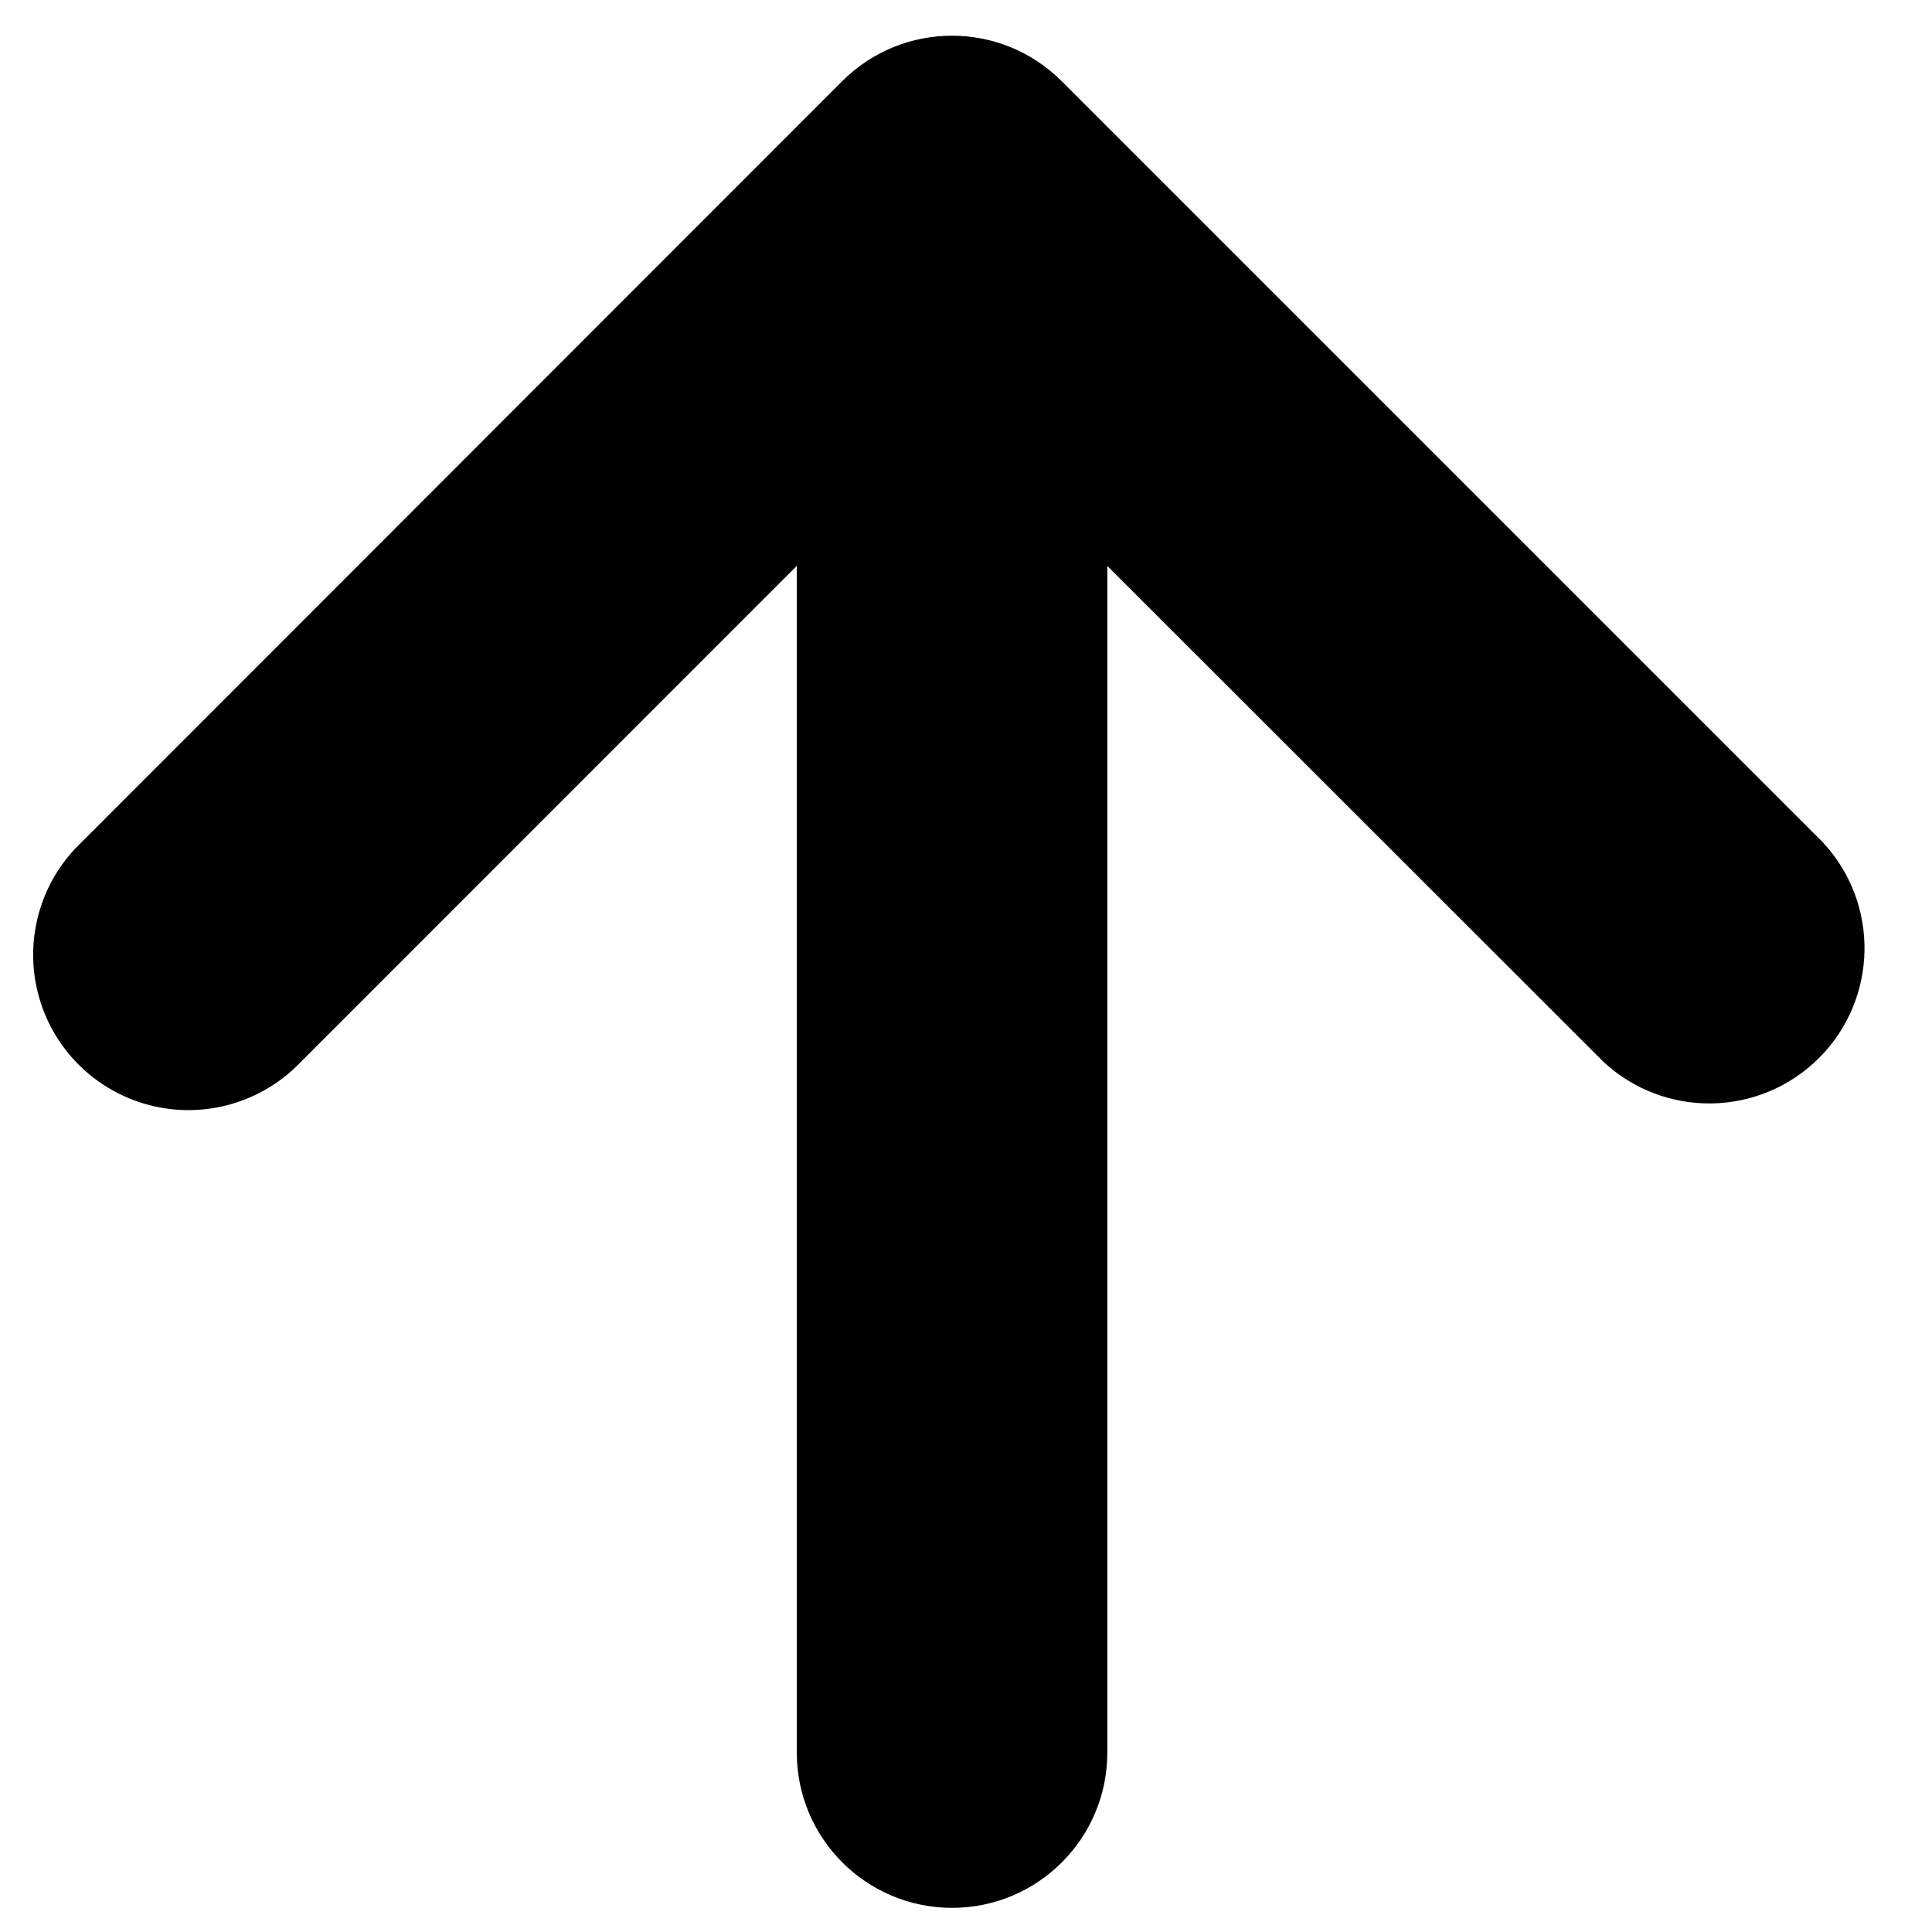
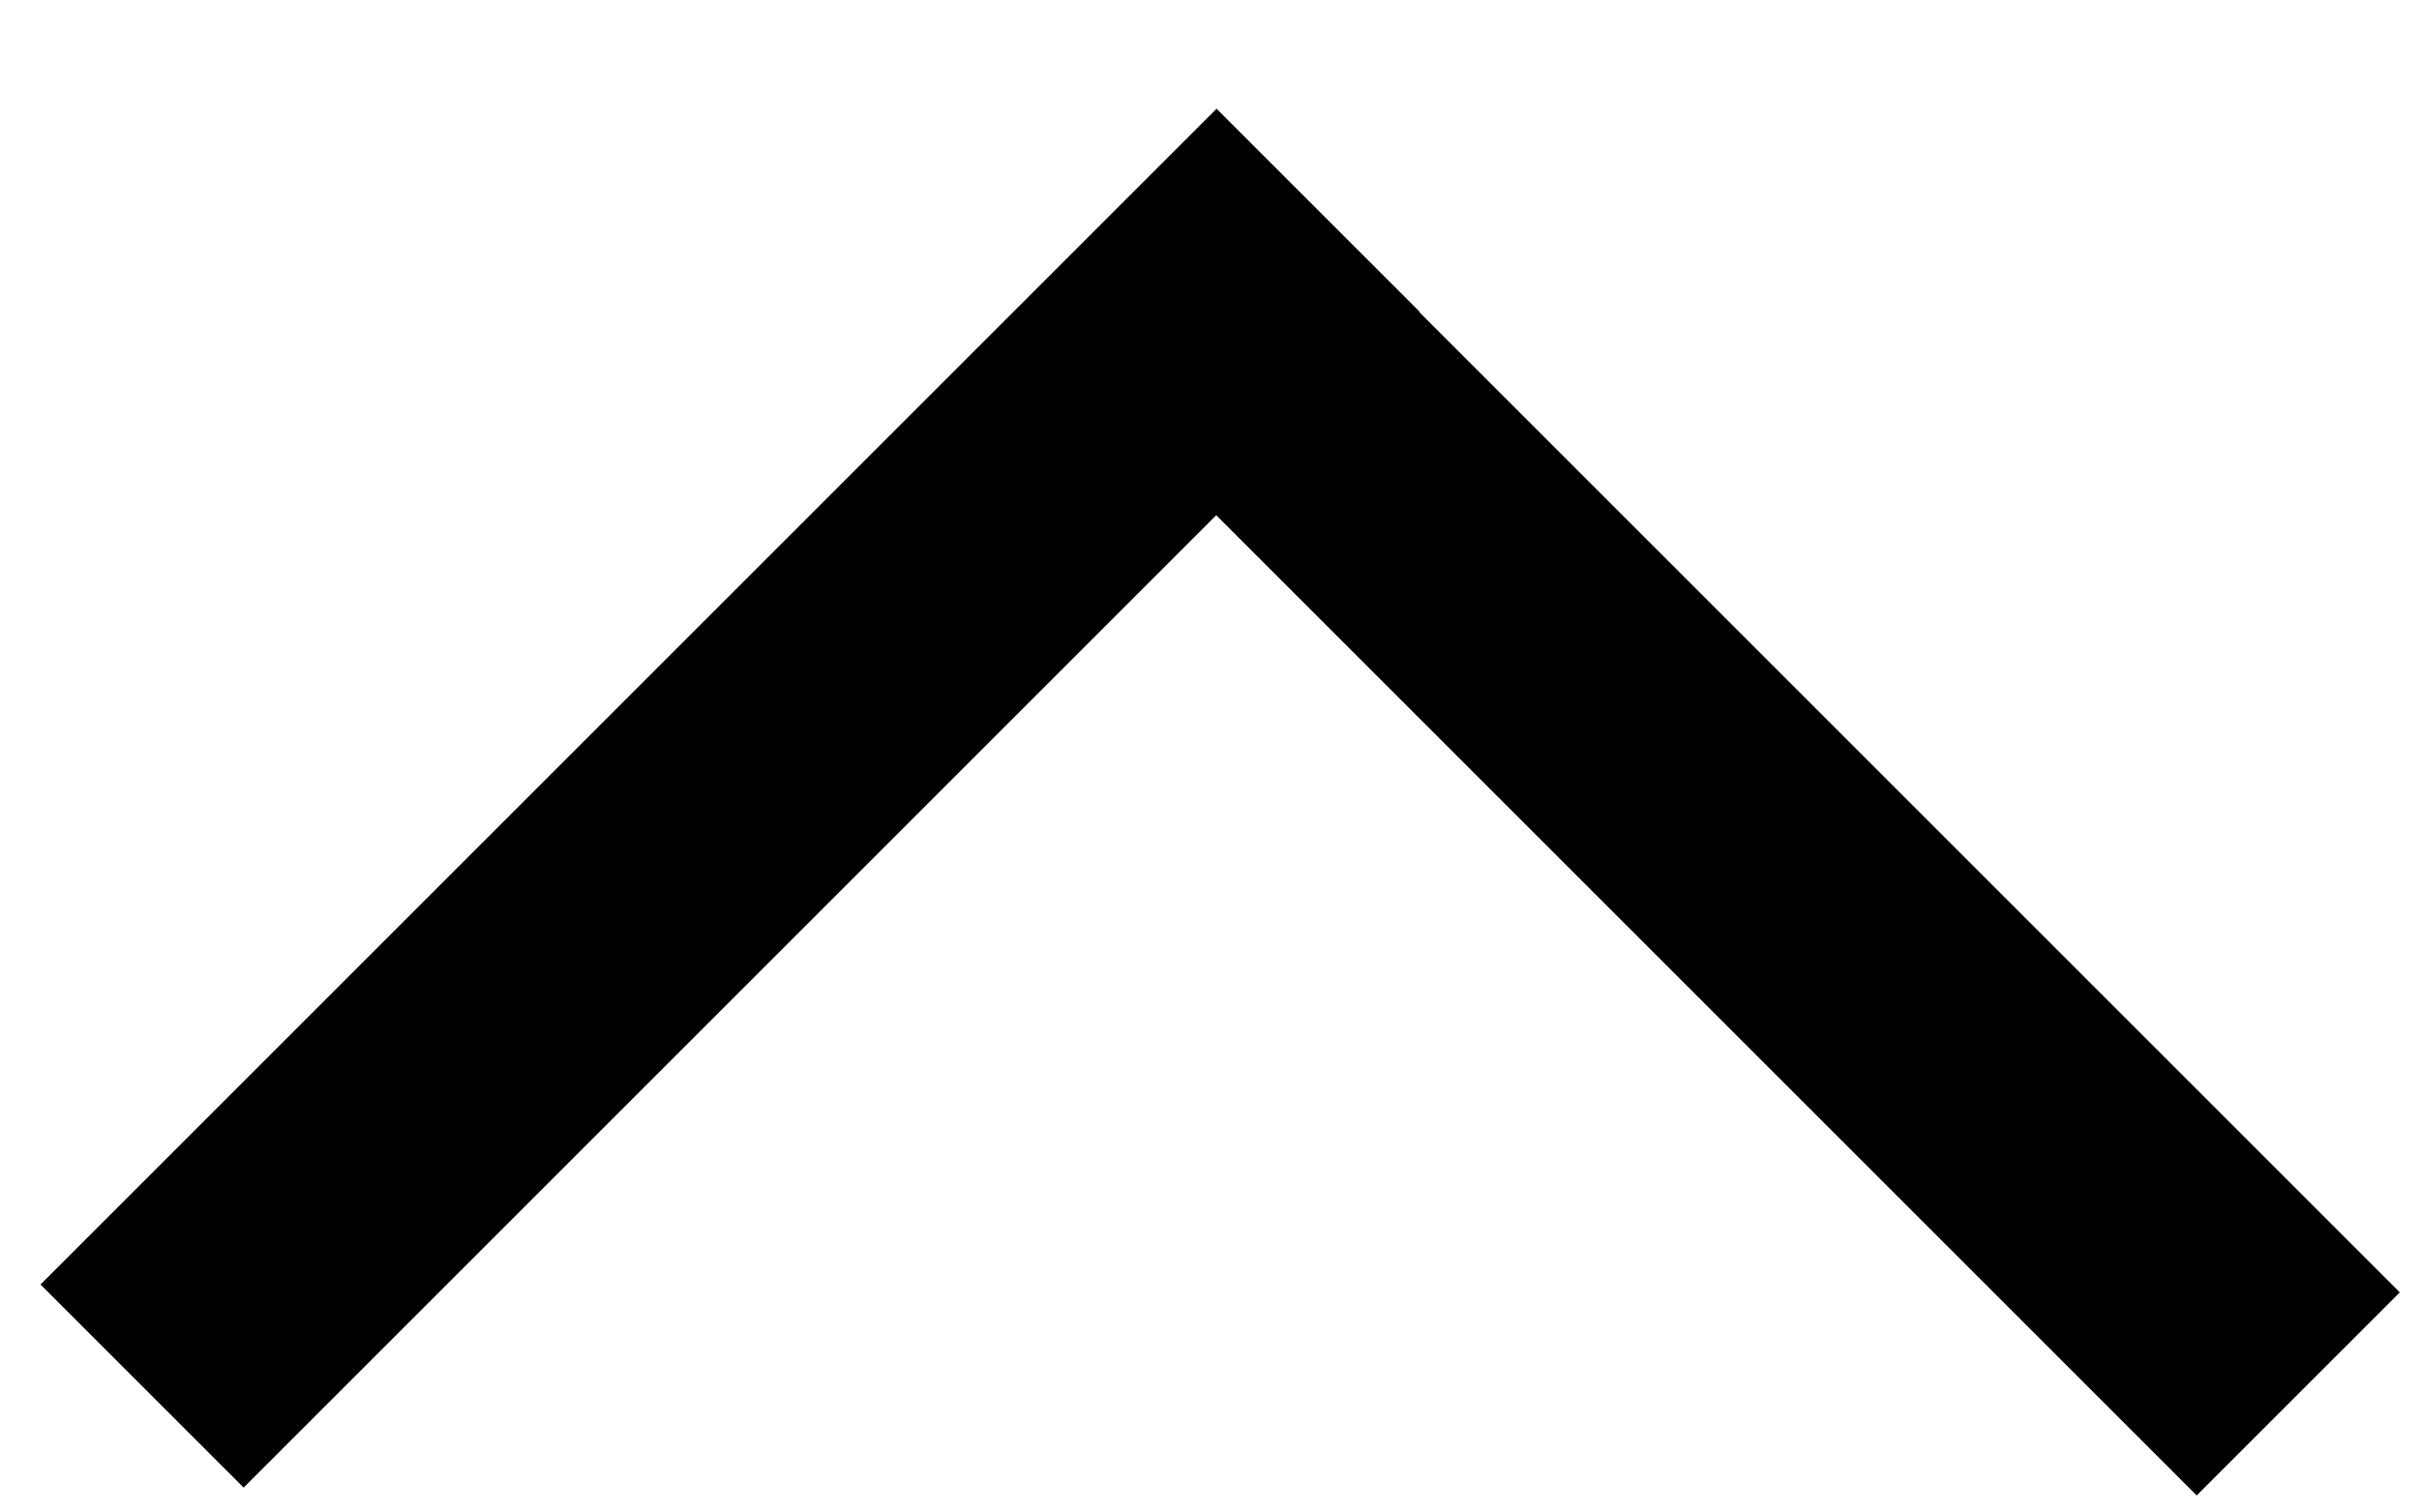
- <svg xmlns="http://www.w3.org/2000/svg" width="14" height="14" viewBox="0 0 14 14">
-   <path d="M8.024 4.1v8.6a1.125 1.125 0 0 1-2.25 0V4.1L2.18 7.695A1.125 1.125 0 1 1 .59 6.104L6.103.588c.44-.439 1.151-.439 1.59 0l5.516 5.516a1.125 1.125 0 0 1-1.59 1.59L8.023 4.1z" />
+ <svg xmlns="http://www.w3.org/2000/svg" viewBox="0 0 16 10" fill="none">
+   <rect width="10.942" height="1.9" transform="matrix(-0.707107 -0.707107 -0.707107 0.707107 15.873 8.55017)" fill="currentColor" />
+   <rect width="11.001" height="1.9" transform="matrix(-0.707107 0.707107 0.707107 0.707107 8.04688 0.71936)" fill="currentColor" />
</svg>
